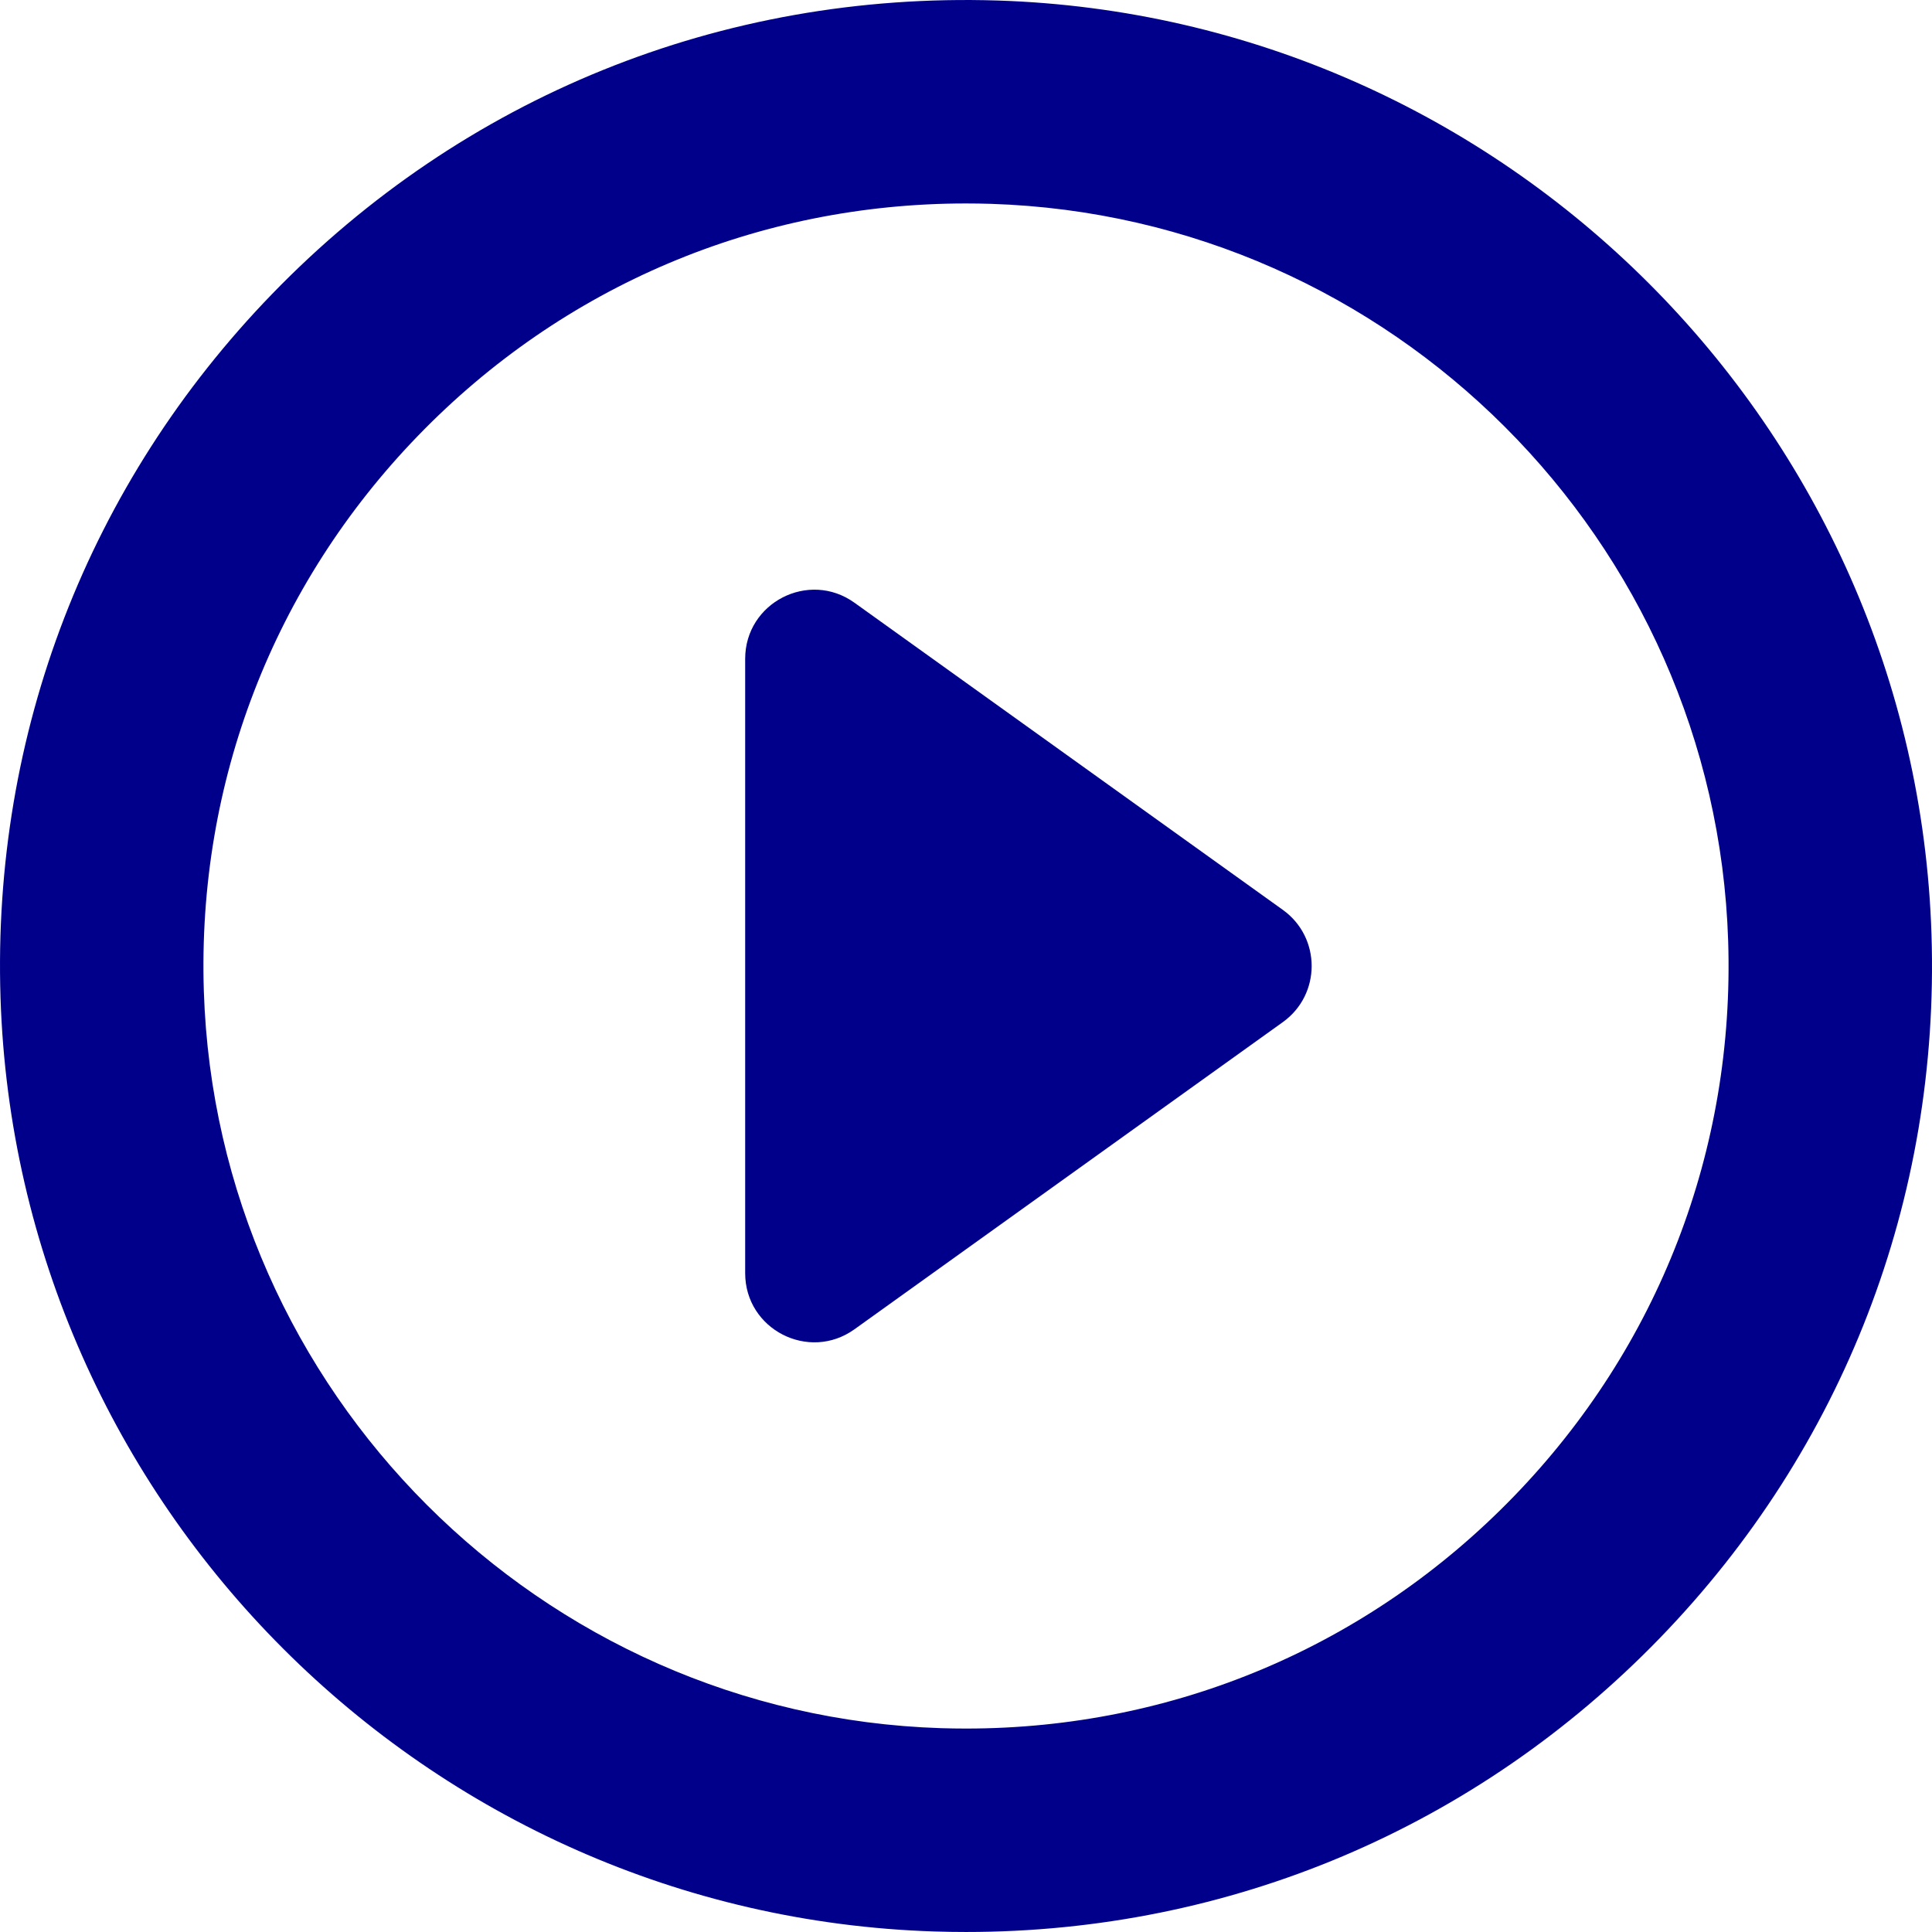
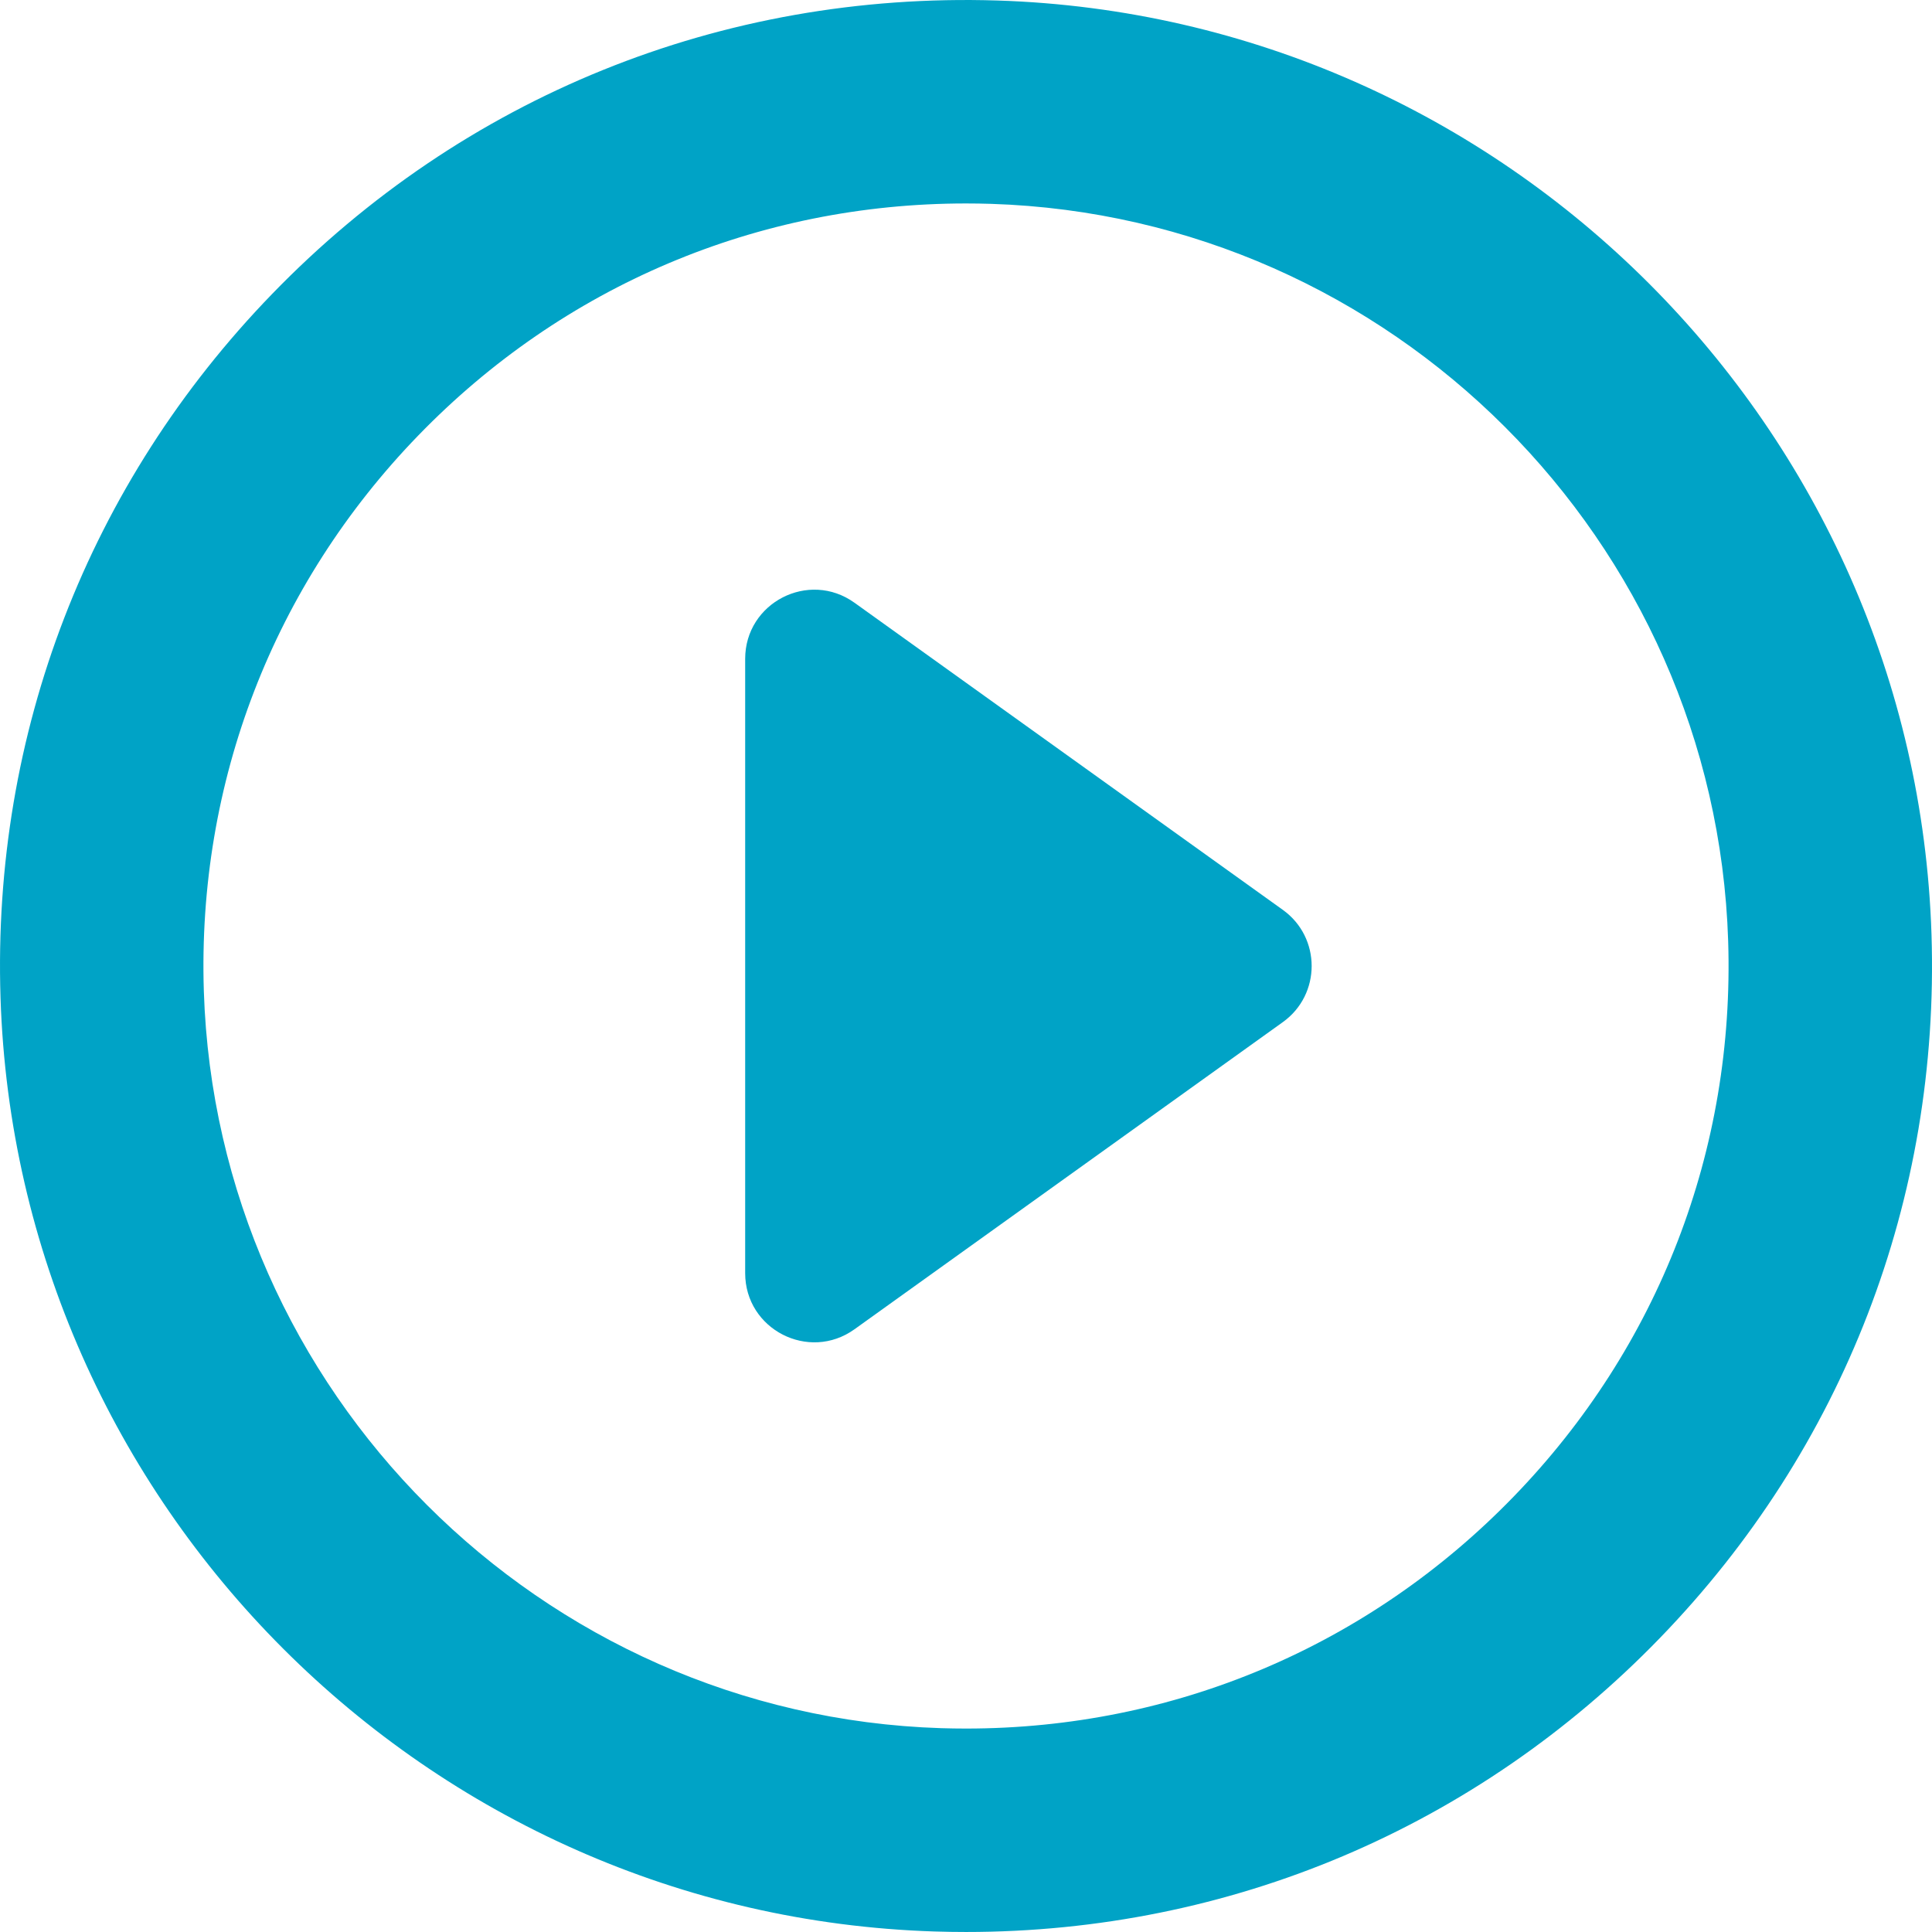
<svg xmlns="http://www.w3.org/2000/svg" version="1.1" id="Capa_1" x="0px" y="0px" viewBox="0 0 142.448 142.448" style="enable-background:new 0 0 142.448 142.448;" xml:space="preserve">
  <g>
-     <path style="fill:#00008B;" d="M142.411,68.9C141.216,31.48,110.968,1.233,73.549,0.038c-20.361-0.646-39.41,7.104-53.488,21.639    C6.527,35.65-0.584,54.071,0.038,73.549c1.194,37.419,31.442,67.667,68.861,68.861c0.779,0.025,1.551,0.037,2.325,0.037    c19.454,0,37.624-7.698,51.163-21.676C135.921,106.799,143.033,88.377,142.411,68.9z M111.613,110.336    c-10.688,11.035-25.032,17.112-40.389,17.112c-0.614,0-1.228-0.01-1.847-0.029c-29.532-0.943-53.404-24.815-54.348-54.348    c-0.491-15.382,5.122-29.928,15.806-40.958c10.688-11.035,25.032-17.112,40.389-17.112c0.614,0,1.228,0.01,1.847,0.029    c29.532,0.943,53.404,24.815,54.348,54.348C127.91,84.76,122.296,99.306,111.613,110.336z" />
-     <path style="fill:#00008B;" d="M94.585,67.086L63.001,44.44c-3.369-2.416-8.059-0.008-8.059,4.138v45.293    c0,4.146,4.69,6.554,8.059,4.138l31.583-22.647C97.418,73.331,97.418,69.118,94.585,67.086z" />
+     <path style="fill:#00A3C6;" d="M142.411,68.9C141.216,31.48,110.968,1.233,73.549,0.038c-20.361-0.646-39.41,7.104-53.488,21.639    C6.527,35.65-0.584,54.071,0.038,73.549c1.194,37.419,31.442,67.667,68.861,68.861c0.779,0.025,1.551,0.037,2.325,0.037    c19.454,0,37.624-7.698,51.163-21.676C135.921,106.799,143.033,88.377,142.411,68.9z M111.613,110.336    c-10.688,11.035-25.032,17.112-40.389,17.112c-0.614,0-1.228-0.01-1.847-0.029c-29.532-0.943-53.404-24.815-54.348-54.348    c-0.491-15.382,5.122-29.928,15.806-40.958c10.688-11.035,25.032-17.112,40.389-17.112c0.614,0,1.228,0.01,1.847,0.029    c29.532,0.943,53.404,24.815,54.348,54.348C127.91,84.76,122.296,99.306,111.613,110.336z" />
+     <path style="fill:#00A3C6;" d="M94.585,67.086L63.001,44.44c-3.369-2.416-8.059-0.008-8.059,4.138v45.293    c0,4.146,4.69,6.554,8.059,4.138l31.583-22.647C97.418,73.331,97.418,69.118,94.585,67.086z" />
  </g>
</svg>
